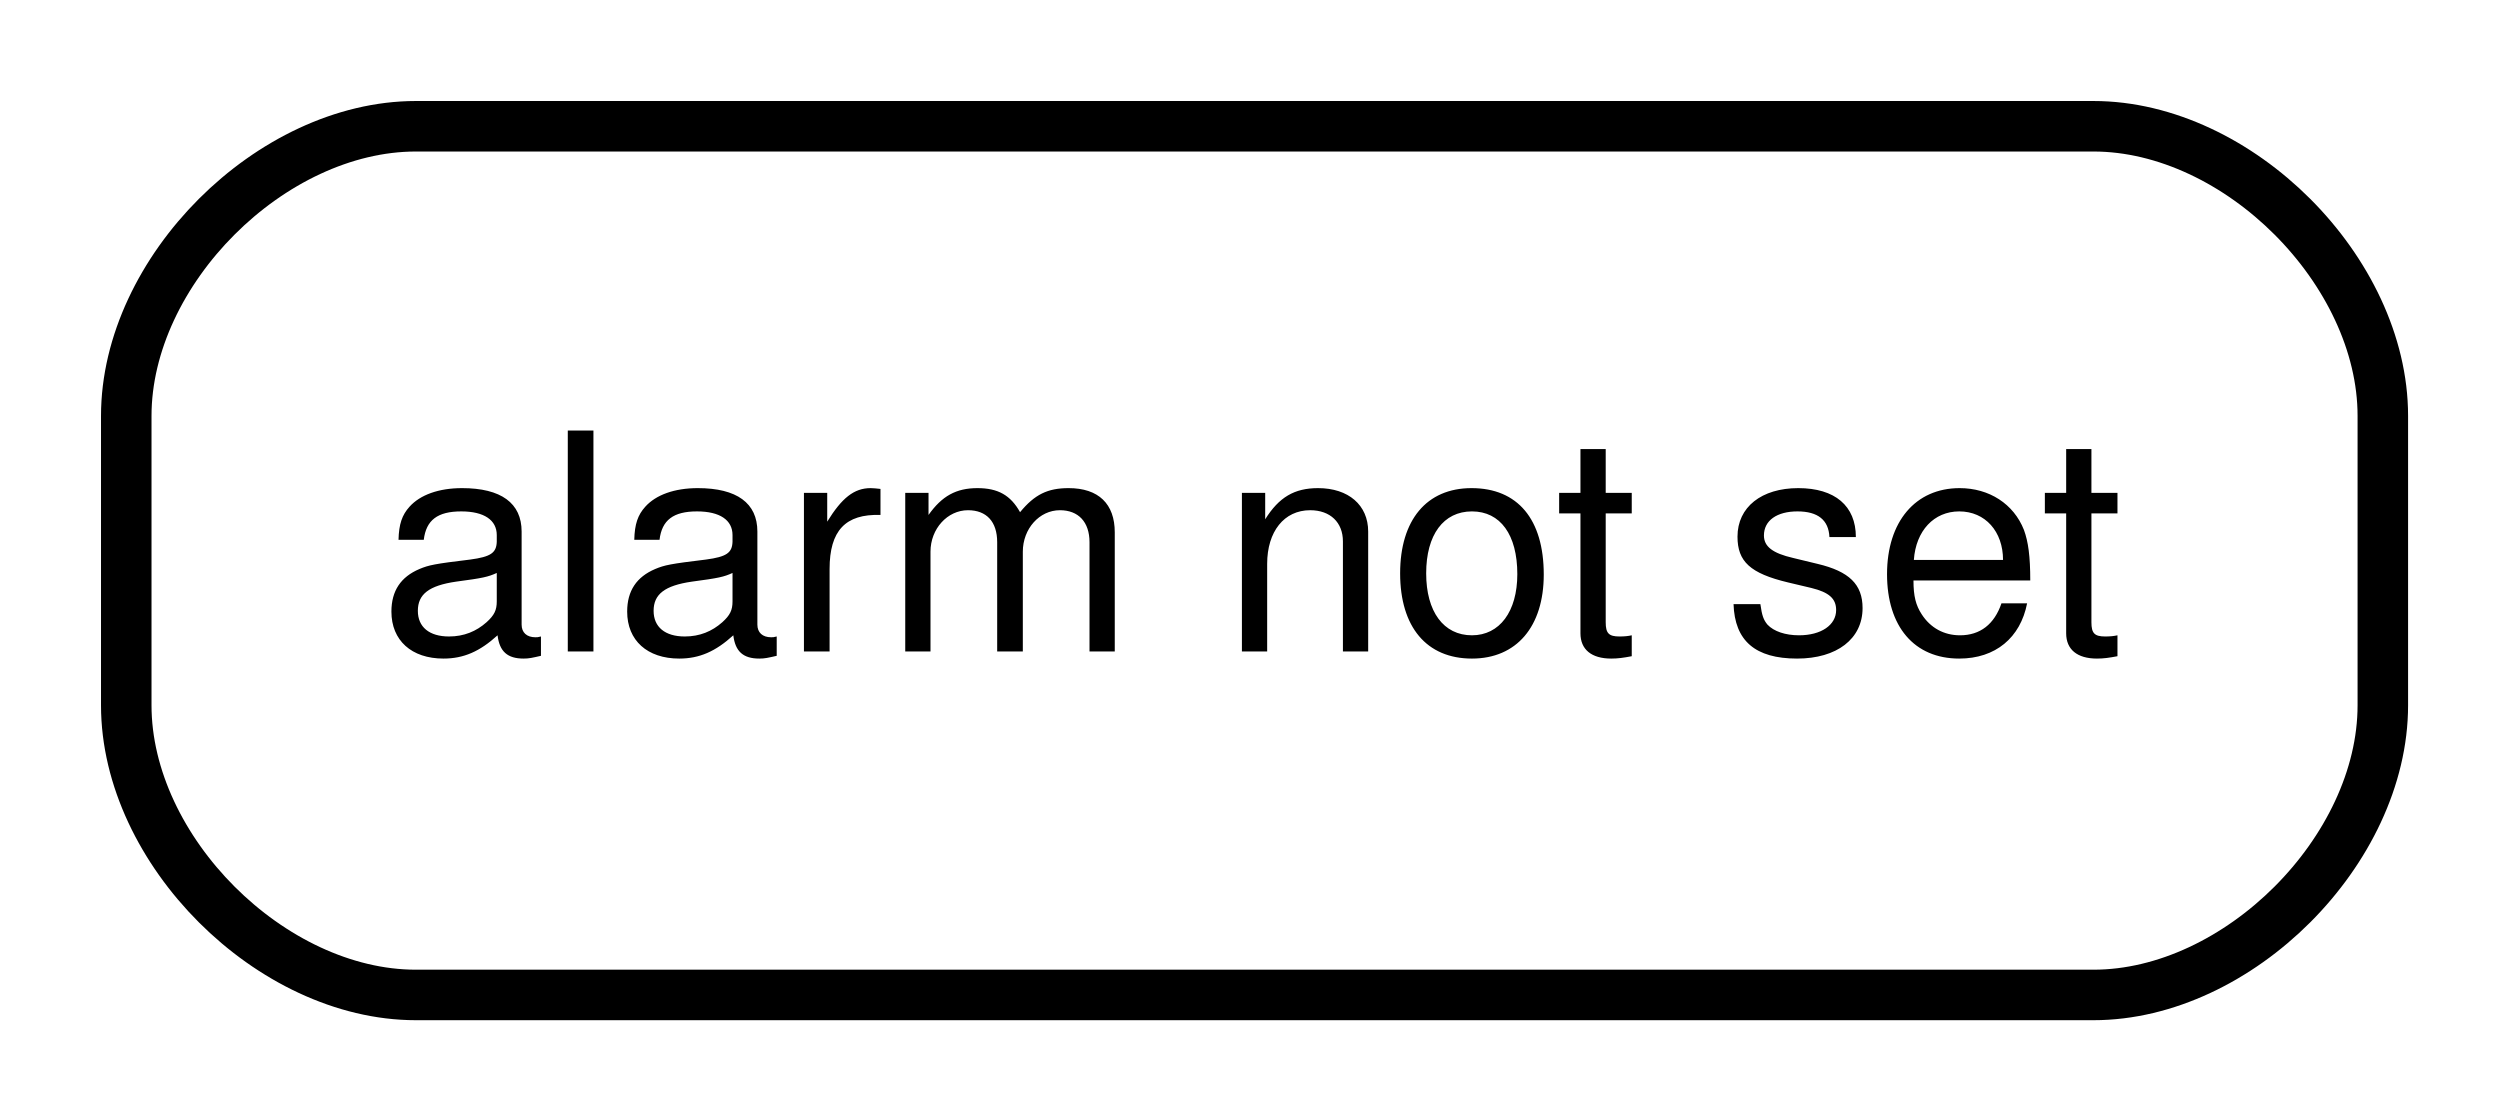
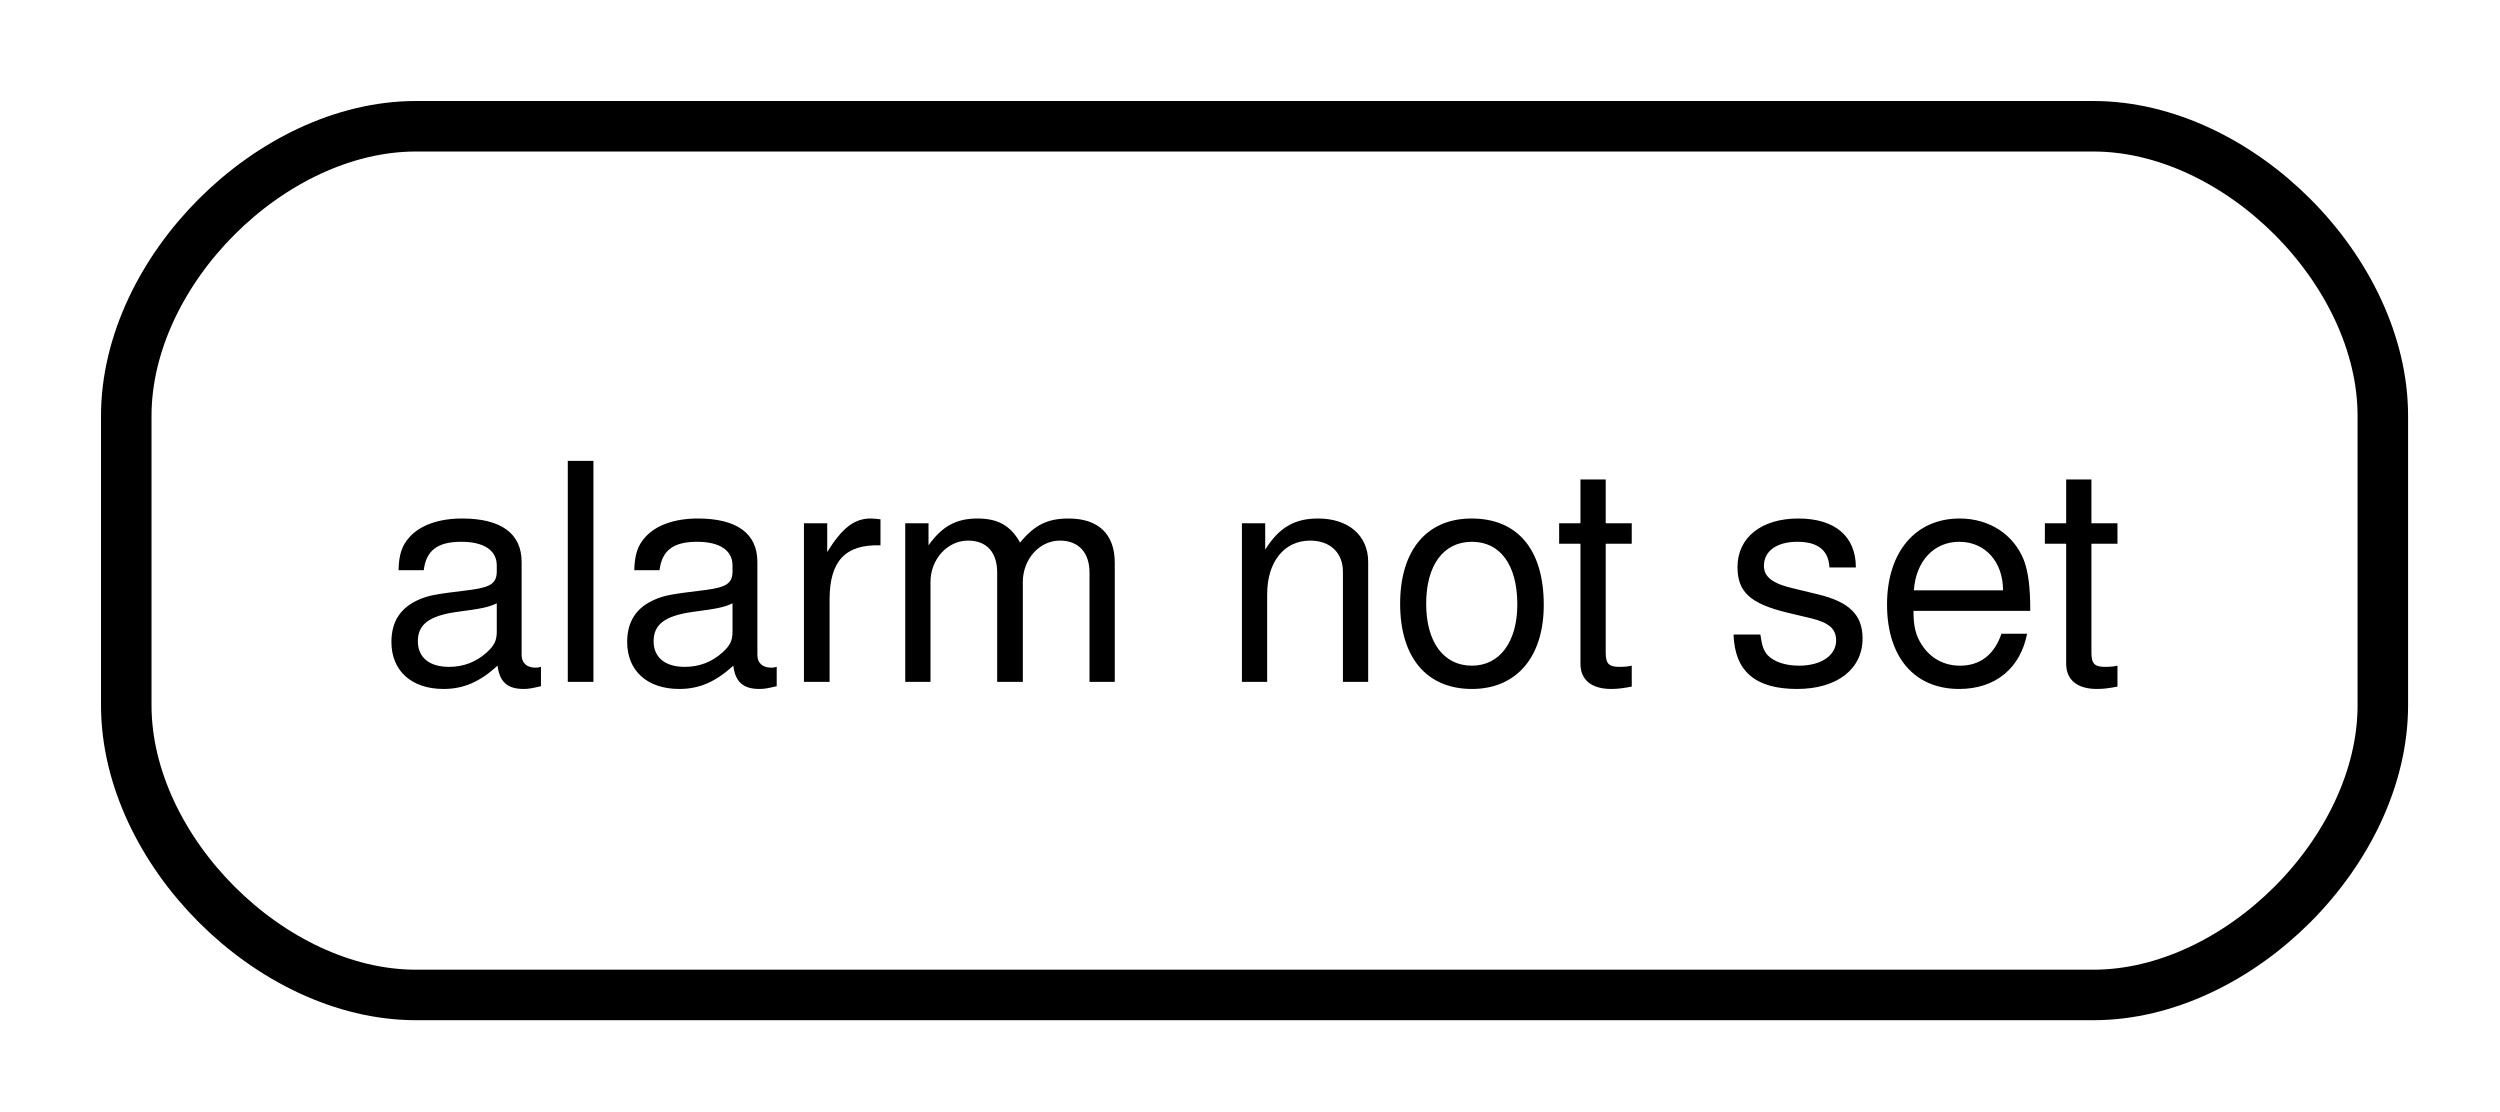
<svg xmlns="http://www.w3.org/2000/svg" width="99pt" height="44pt" viewBox="0.00 0.00 99.00 44.00">
  <g id="graph0" class="graph" transform="scale(1 1) rotate(0) translate(4 40.4)">
    <polygon fill="white" stroke="none" points="-4,4 -4,-40.4 95.36,-40.4 95.36,4 -4,4" />
    <g id="node1" class="node state regular">
      <polygon fill="#ffffff" fill-opacity="0.004" stroke="none" stroke-width="2" points="91.36,-36.4 0,-36.4 0,0 91.36,0 91.36,-36.4" />
-       <text xml:space="preserve" text-anchor="start" x="11" y="-14.6" font-family="Helvetica,sans-Serif" font-size="12.00">alarm not set</text>
+       <text xml:space="preserve" text-anchor="start" x="11" y="-13.4" font-family="Helvetica,sans-Serif" font-size="12.00">alarm not set</text>
      <path fill="none" stroke="black" stroke-width="2" d="M12.47,-1C12.47,-1 78.9,-1 78.9,-1 84.63,-1 90.36,-6.73 90.36,-12.47 90.36,-12.47 90.36,-23.93 90.36,-23.93 90.36,-29.67 84.63,-35.4 78.9,-35.4 78.9,-35.4 12.47,-35.4 12.47,-35.4 6.73,-35.4 1,-29.67 1,-23.93 1,-23.93 1,-12.47 1,-12.47 1,-6.73 6.73,-1 12.47,-1" />
    </g>
  </g>
</svg>
